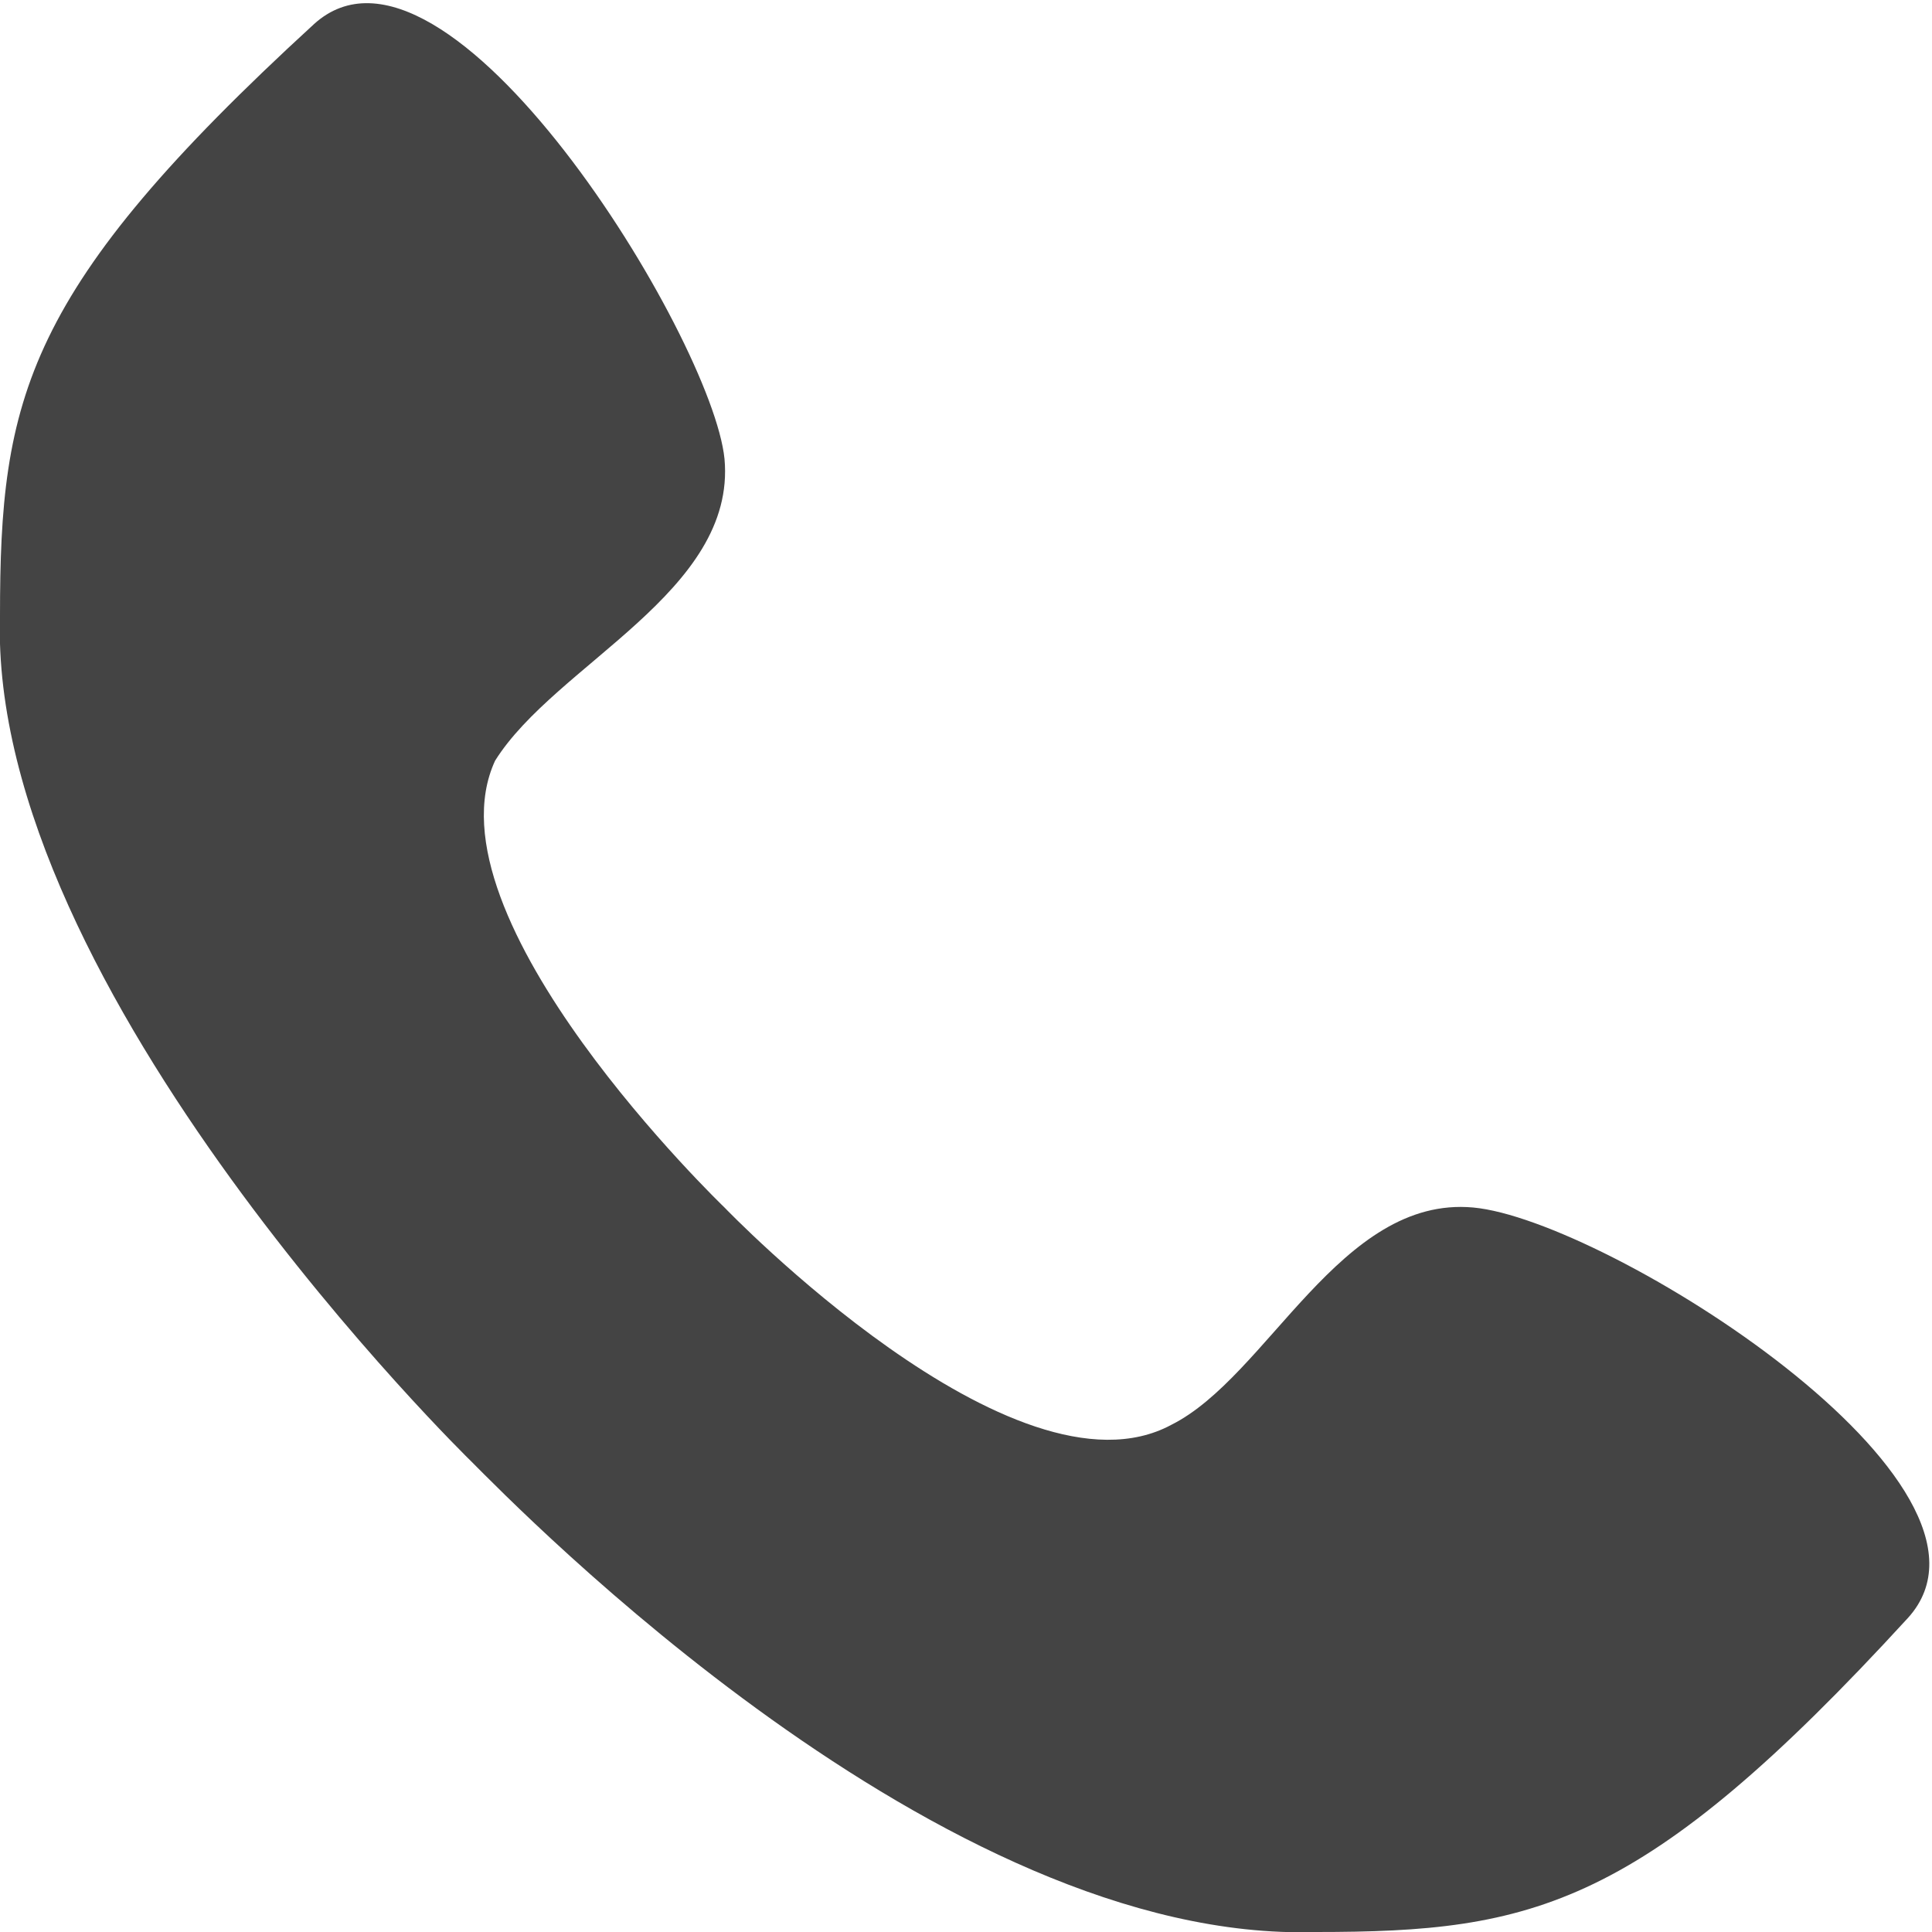
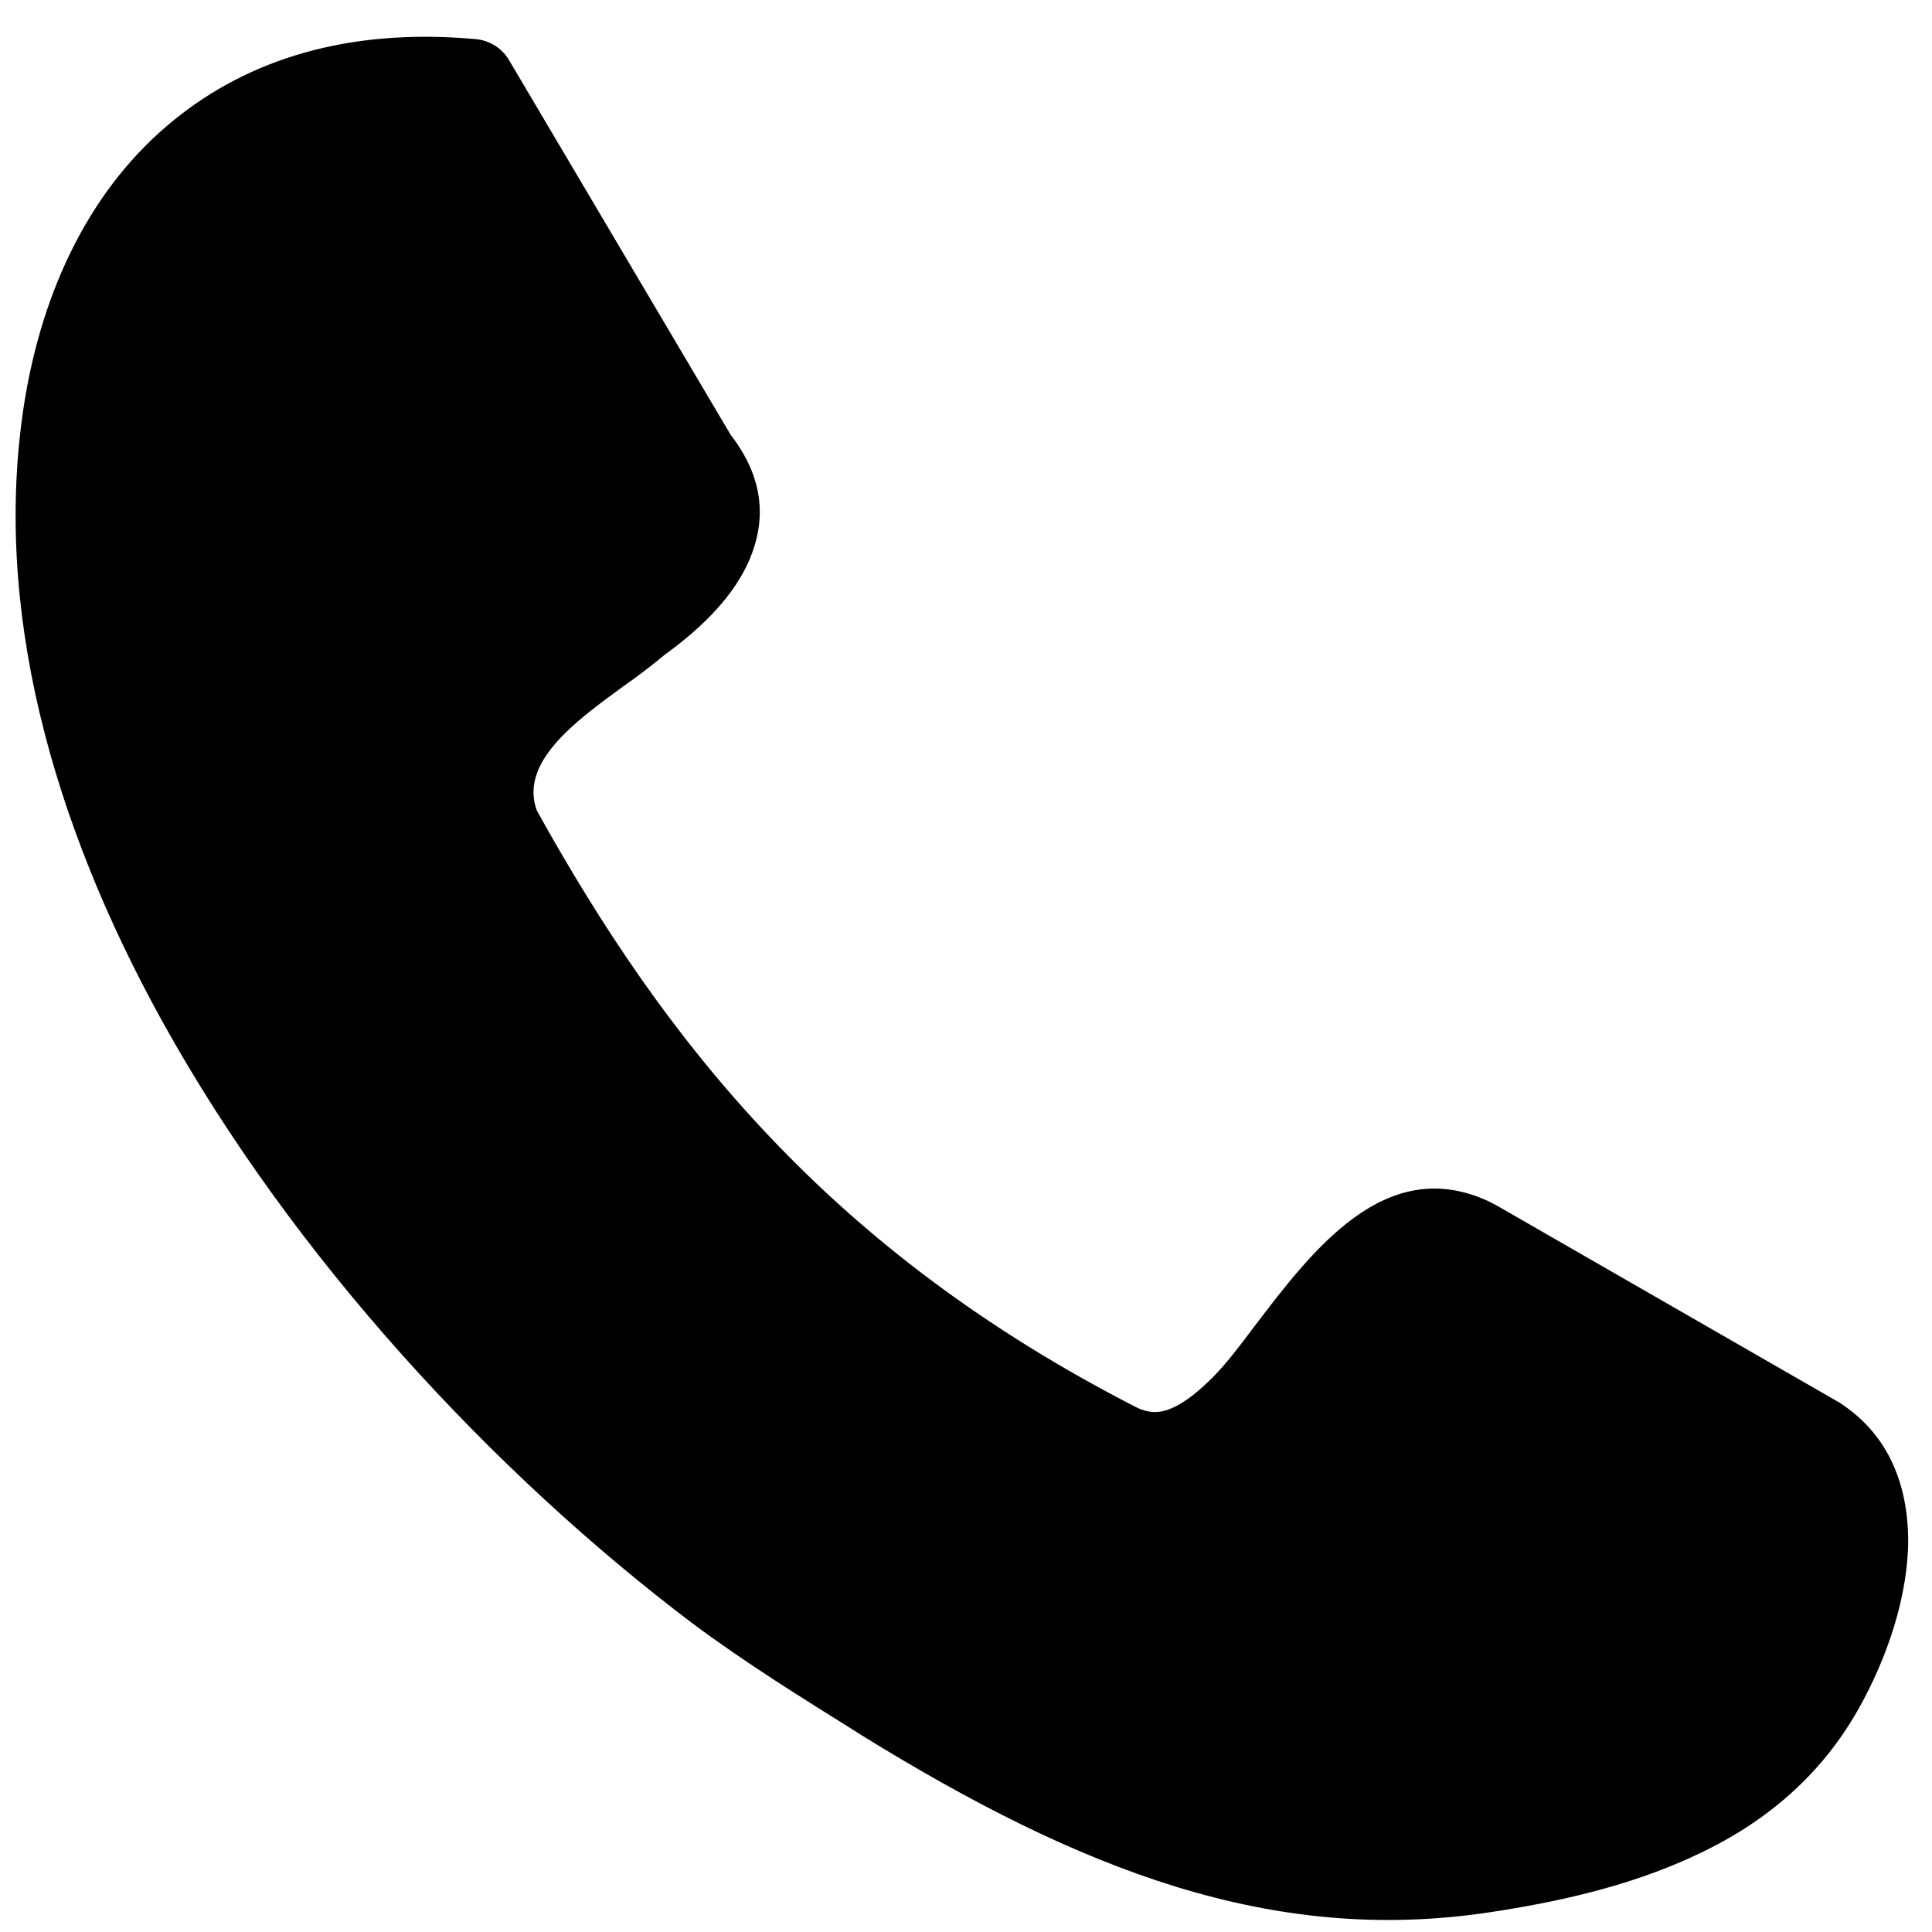
- <svg xmlns="http://www.w3.org/2000/svg" width="24" height="24" viewBox="0 0 0.48 0.48">
-   <path fill="#444" d="M0.366 0.3c-0.033 -0.003 -0.051 0.042 -0.075 0.054C0.252 0.375 0.18 0.3 0.18 0.3S0.105 0.228 0.123 0.189c0.015 -0.024 0.06 -0.042 0.057 -0.075 -0.003 -0.03 -0.069 -0.138 -0.102 -0.108C0.006 0.072 0 0.099 0 0.153c-0.003 0.093 0.117 0.21 0.117 0.21 0.012 0.012 0.117 0.12 0.21 0.117 0.054 0 0.081 -0.006 0.147 -0.078 0.03 -0.033 -0.075 -0.099 -0.108 -0.102" />
+ <svg xmlns="http://www.w3.org/2000/svg" xml:space="preserve" width="28" height="28">
+   <path d="M7.782 11.75c.922 1.663 1.984 3.26 3.364 4.715 1.384 1.464 3.105 2.797 5.333 3.936.165.08.322.08.462.024.212-.08.429-.256.64-.469.166-.165.372-.428.586-.716.857-1.128 1.917-2.527 3.415-1.826.034.015.058.033.092.047l4.996 2.873c.016.009.034.024.047.033.659.453.931 1.152.938 1.945 0 .806-.297 1.712-.733 2.478-.576 1.011-1.424 1.68-2.402 2.123-.93.428-1.966.658-2.962.806-1.563.23-3.027.082-4.525-.378-1.465-.453-2.94-1.2-4.552-2.196l-.119-.076c-.738-.462-1.538-.956-2.321-1.538-2.867-2.166-5.789-5.294-7.693-8.736C.752 11.906-.12 8.788.356 5.816c.264-1.63.963-3.112 2.182-4.09C3.6.87 5.03.4 6.884.566a.627.627 0 0 1 .502.32l3.204 5.417c.469.607.527 1.21.27 1.813-.212.493-.64.948-1.226 1.373a9.294 9.294 0 0 1-.593.453c-.717.52-1.532 1.12-1.253 1.826z" />
</svg>
